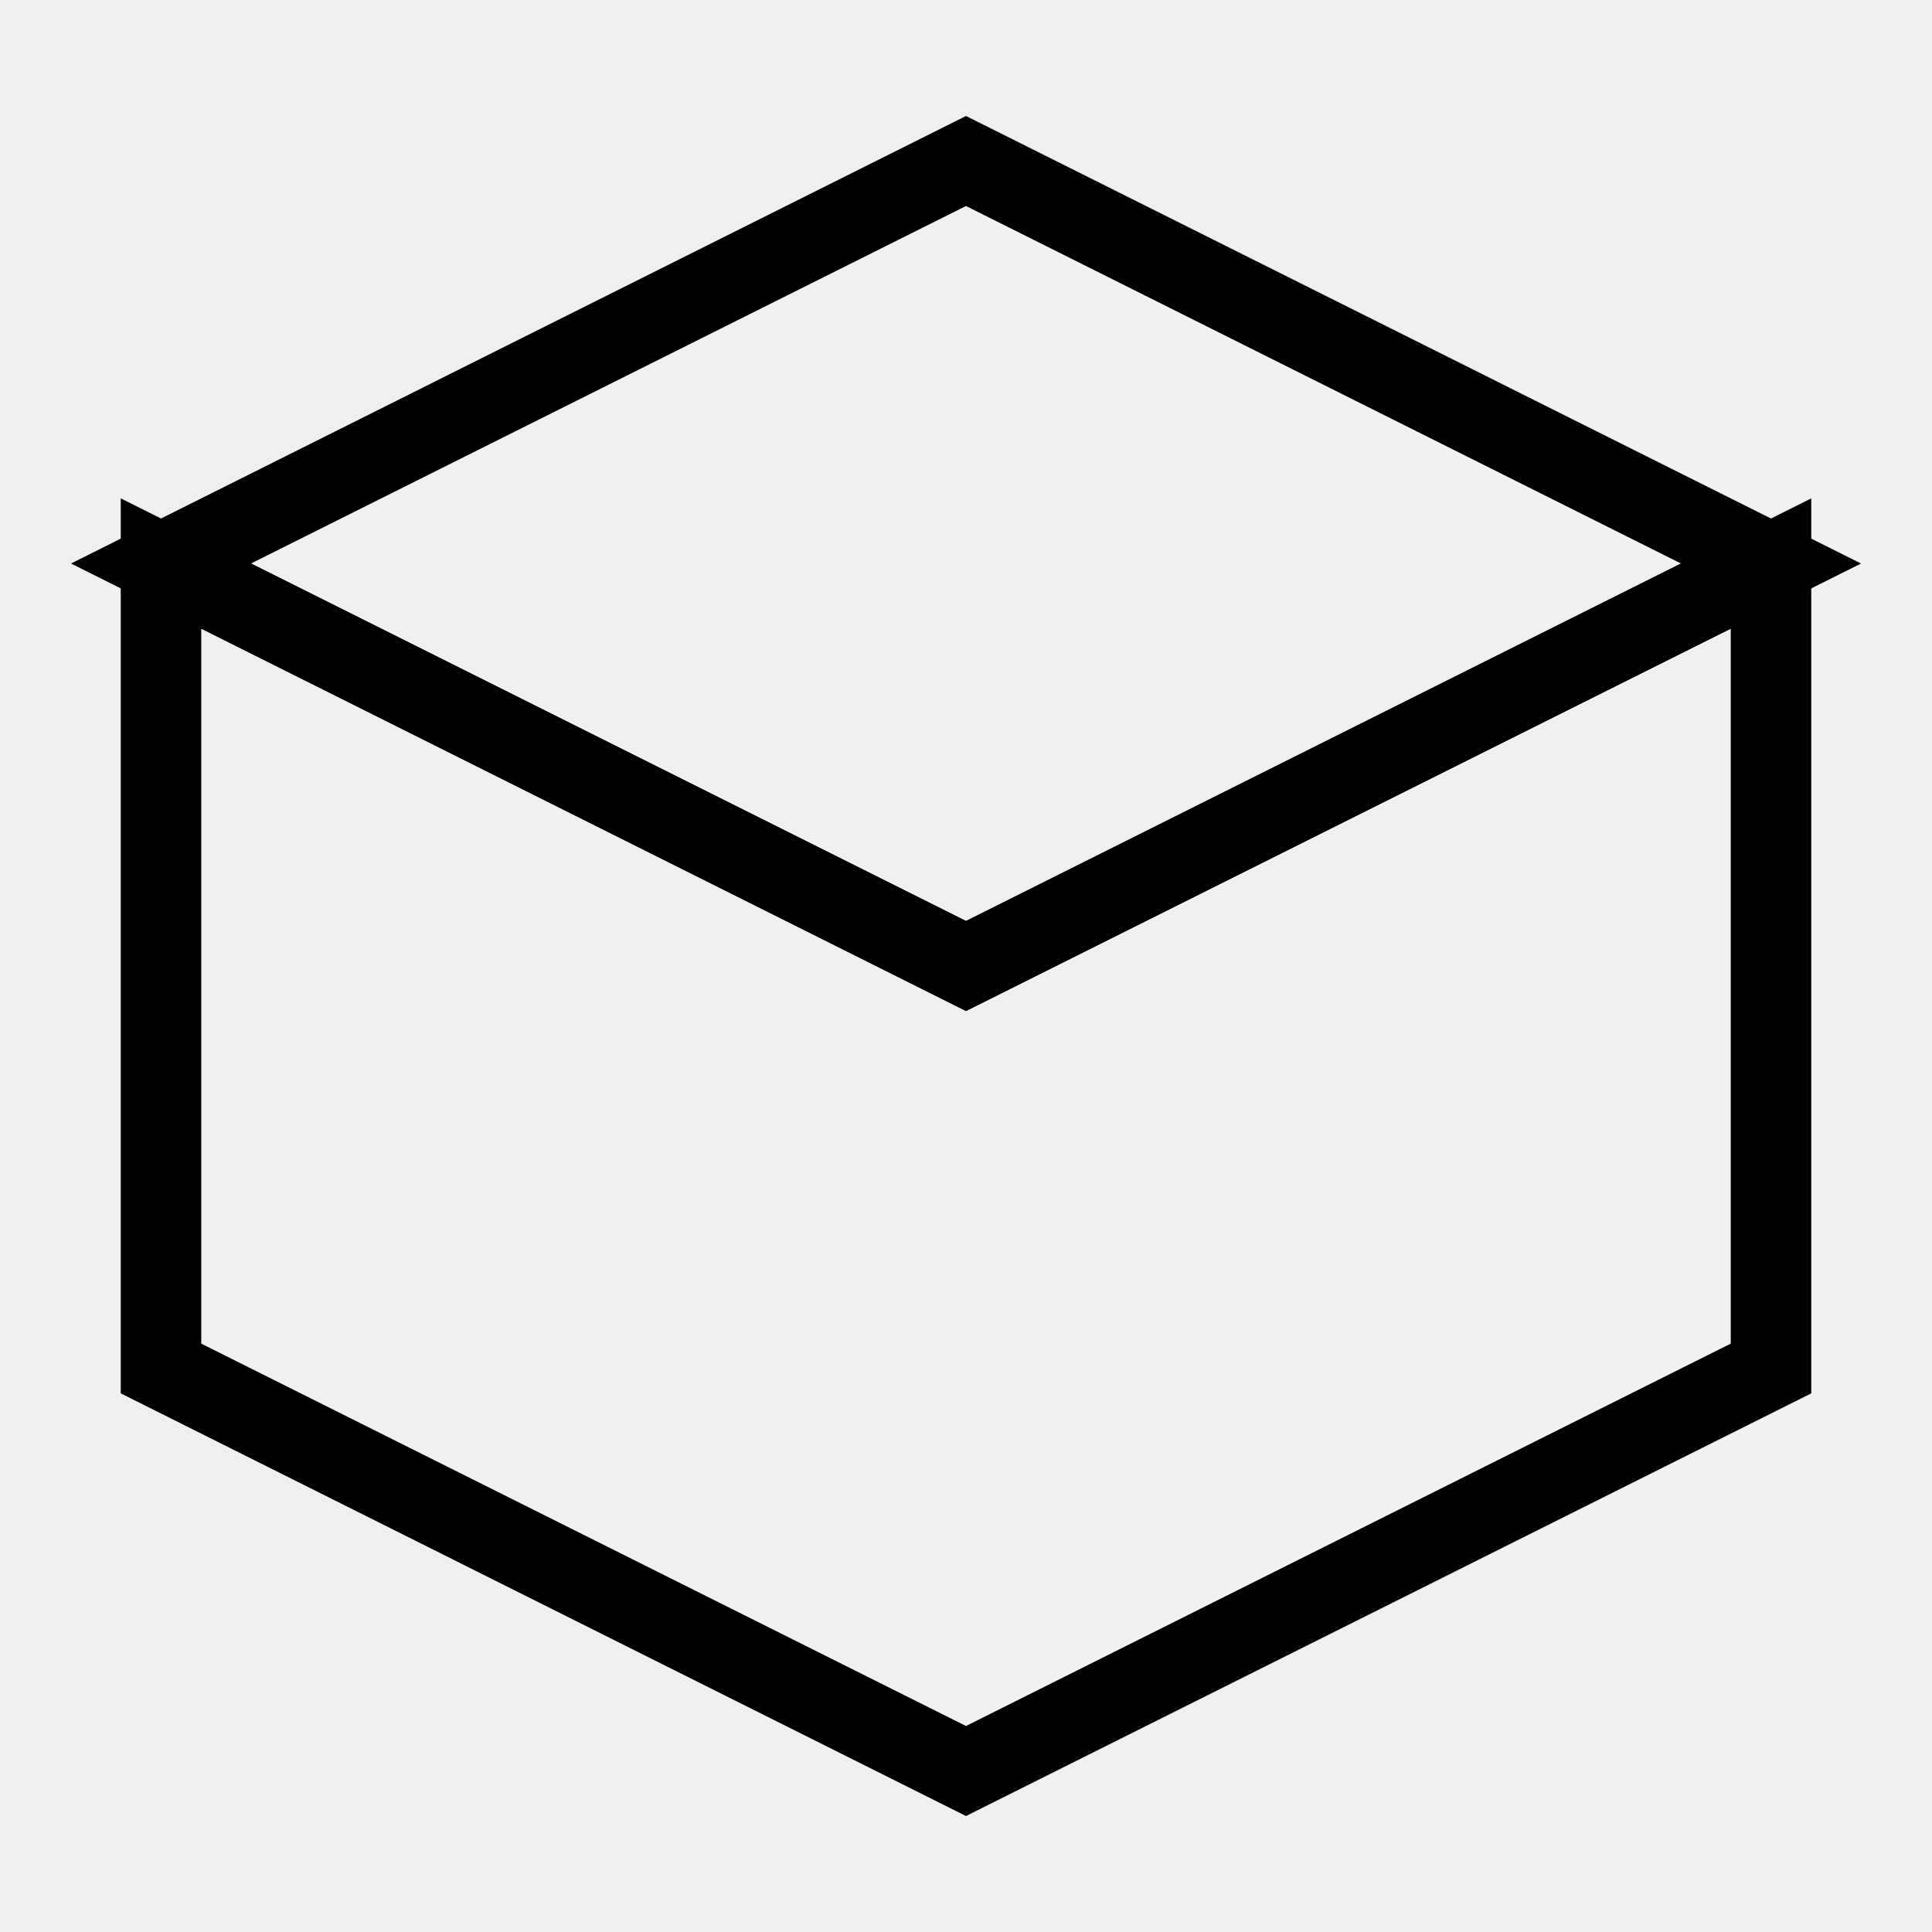
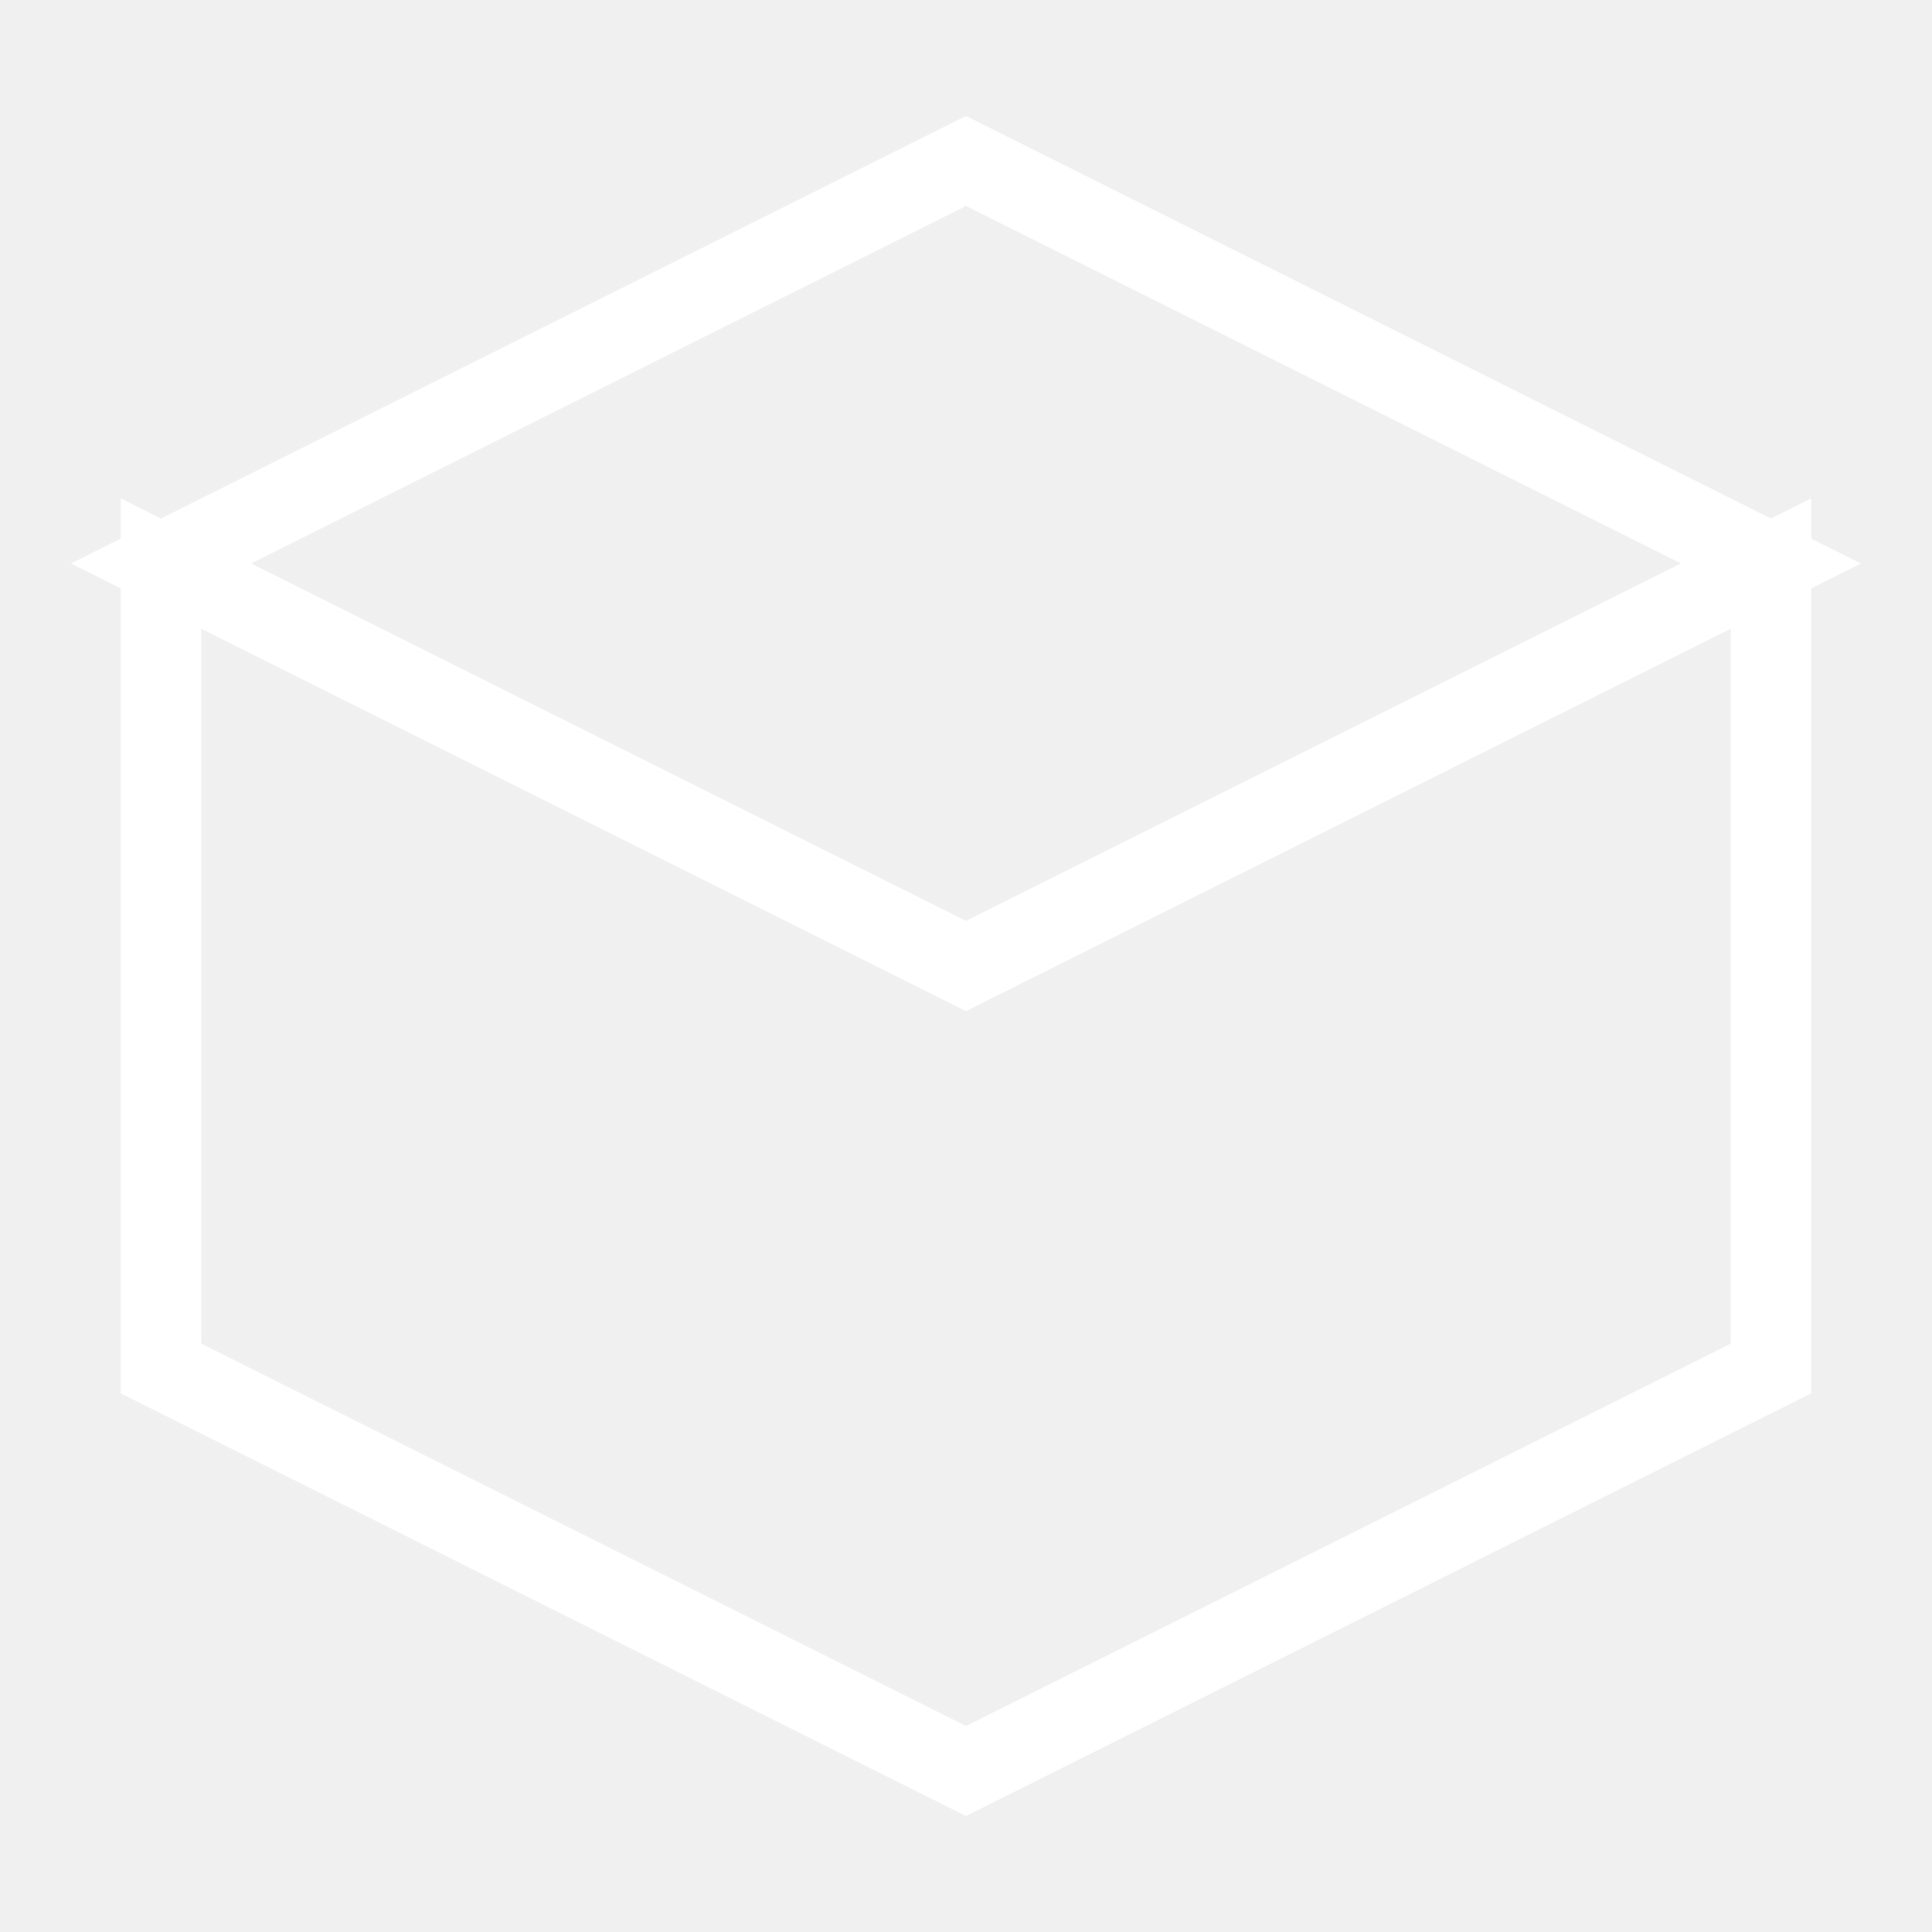
- <svg xmlns="http://www.w3.org/2000/svg" width="24" height="24" viewBox="0 0 24 24" fill="none" stroke="currentColor" strokeWidth="2" strokeLinecap="round" strokeLinejoin="round" className="mr-2">
+ <svg xmlns="http://www.w3.org/2000/svg" width="24" height="24" viewBox="0 0 24 24" fill="none" stroke="white" strokeWidth="2" strokeLinecap="round" strokeLinejoin="round" className="mr-2">
  <path d="M12 2L2 7l10 5 10-5-10-5z" />
  <path d="M2 17l10 5 10-5V7L12 12 2 7v10z" />
</svg>
